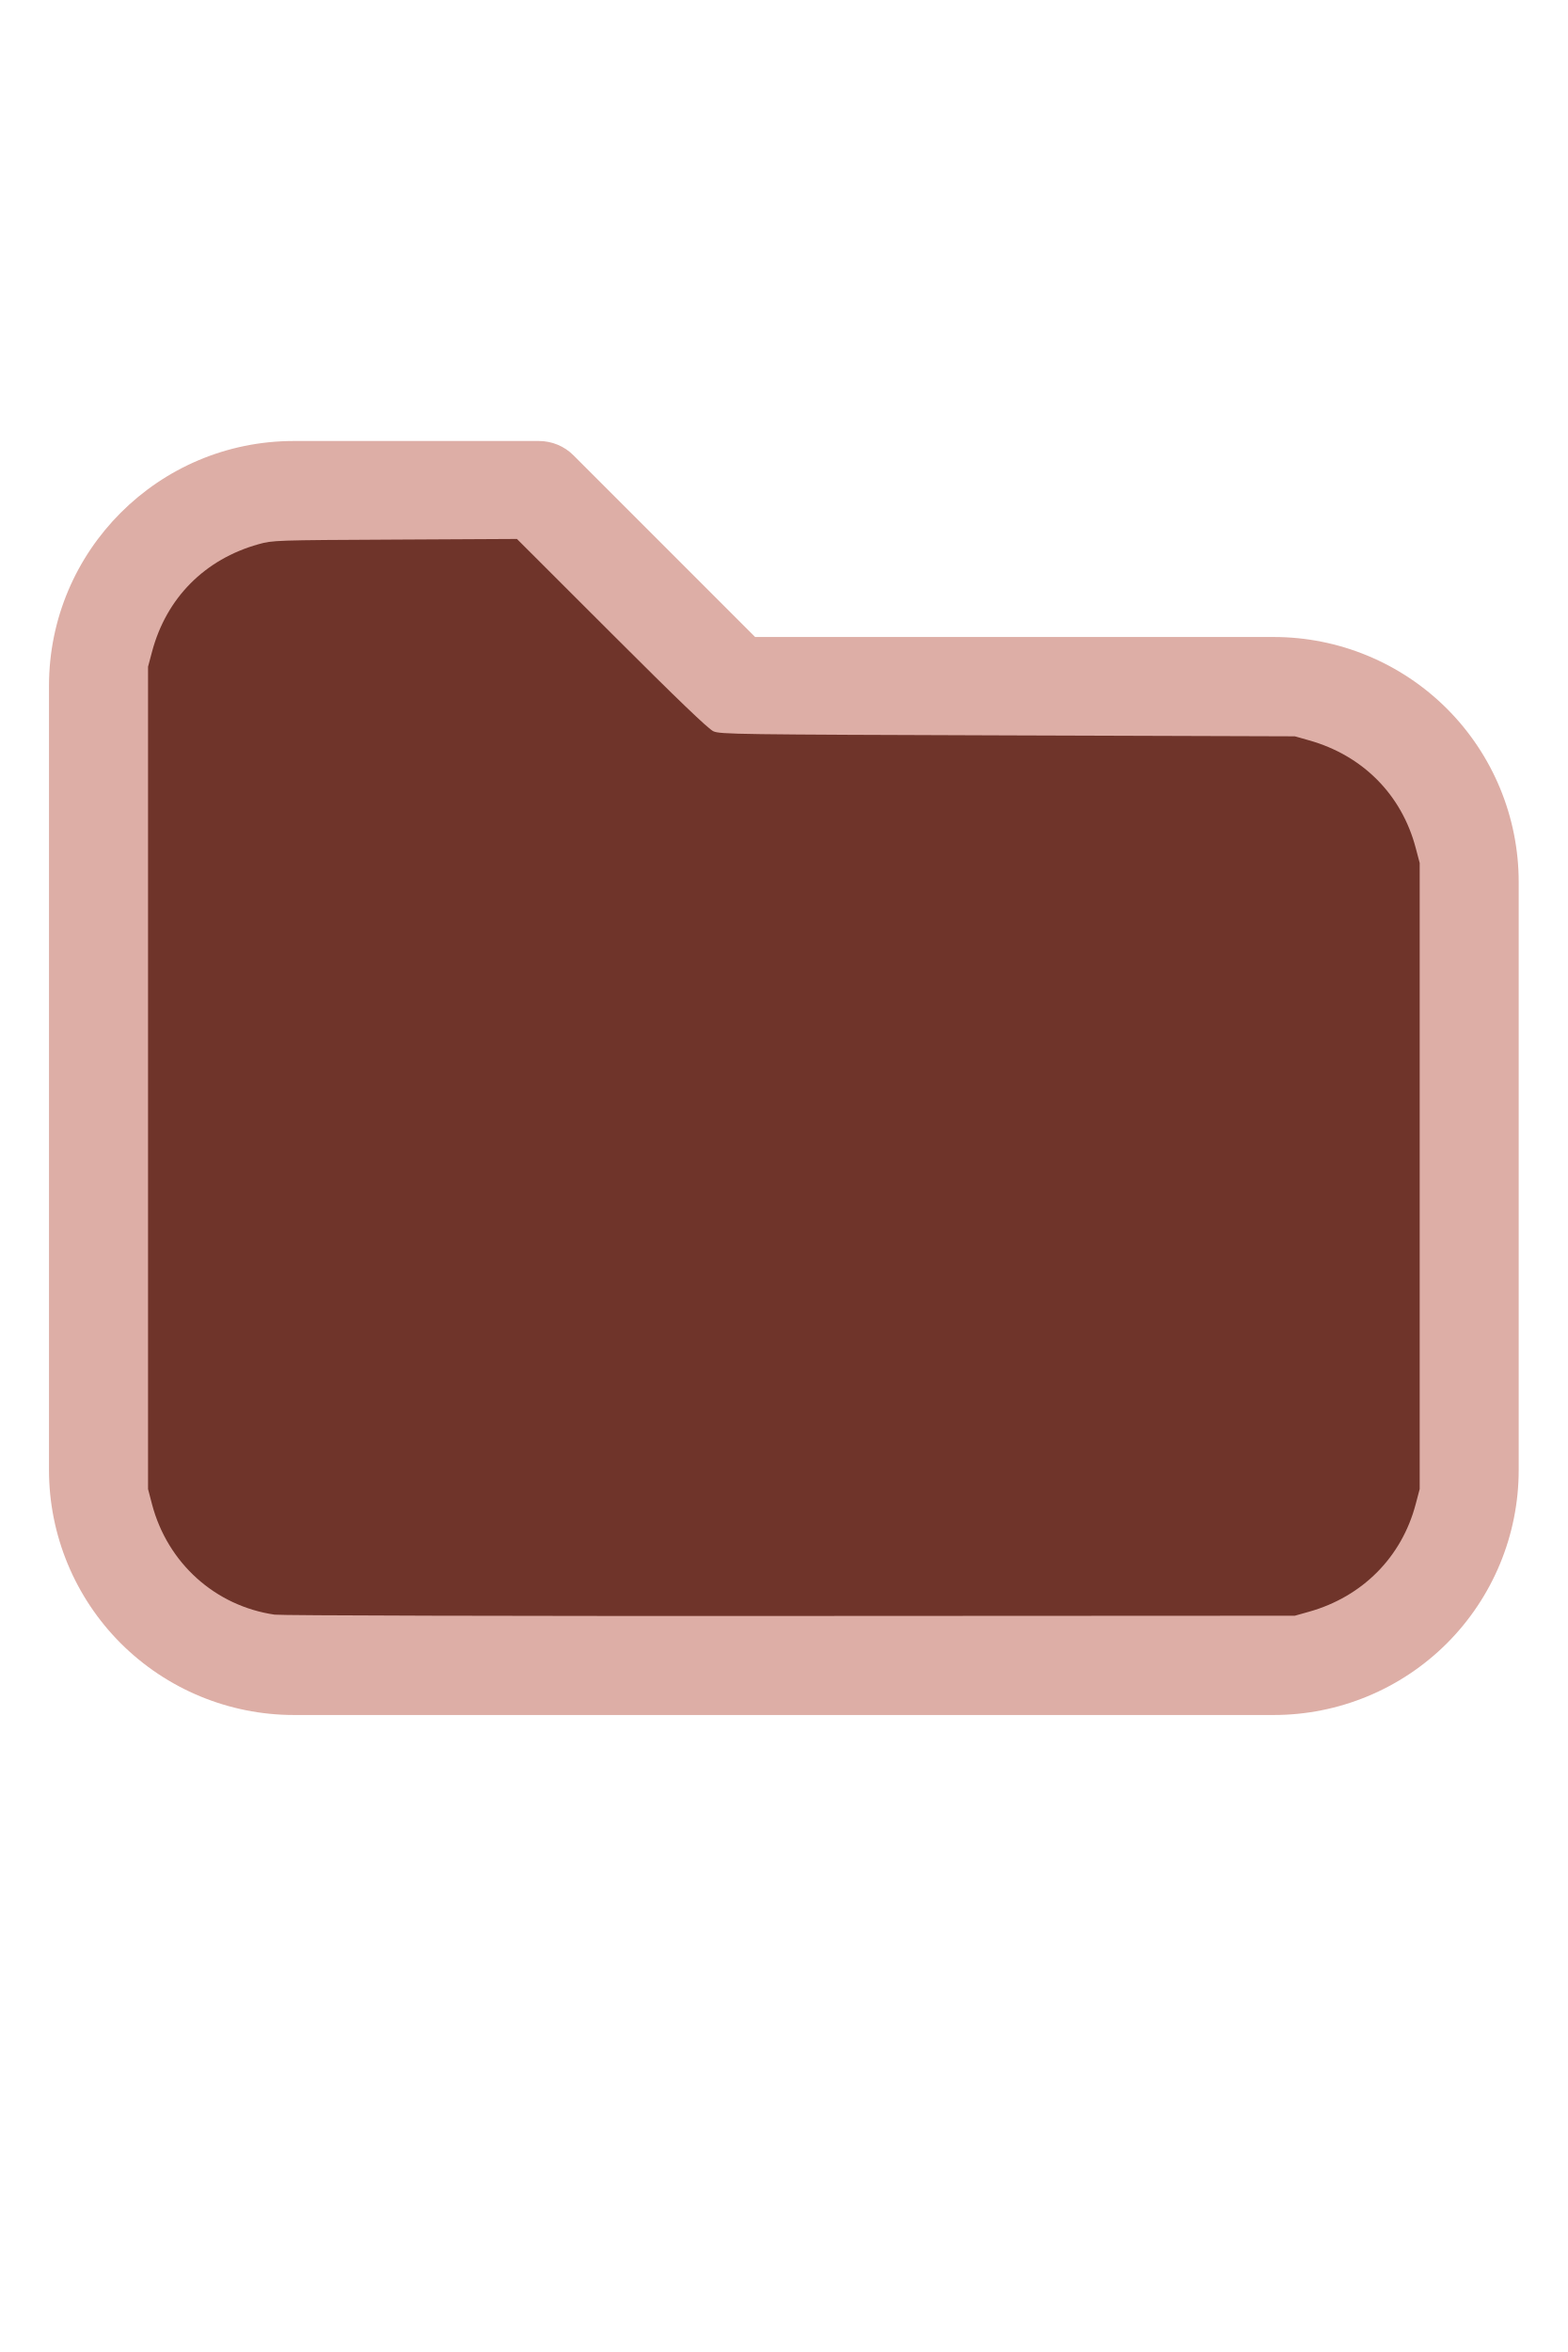
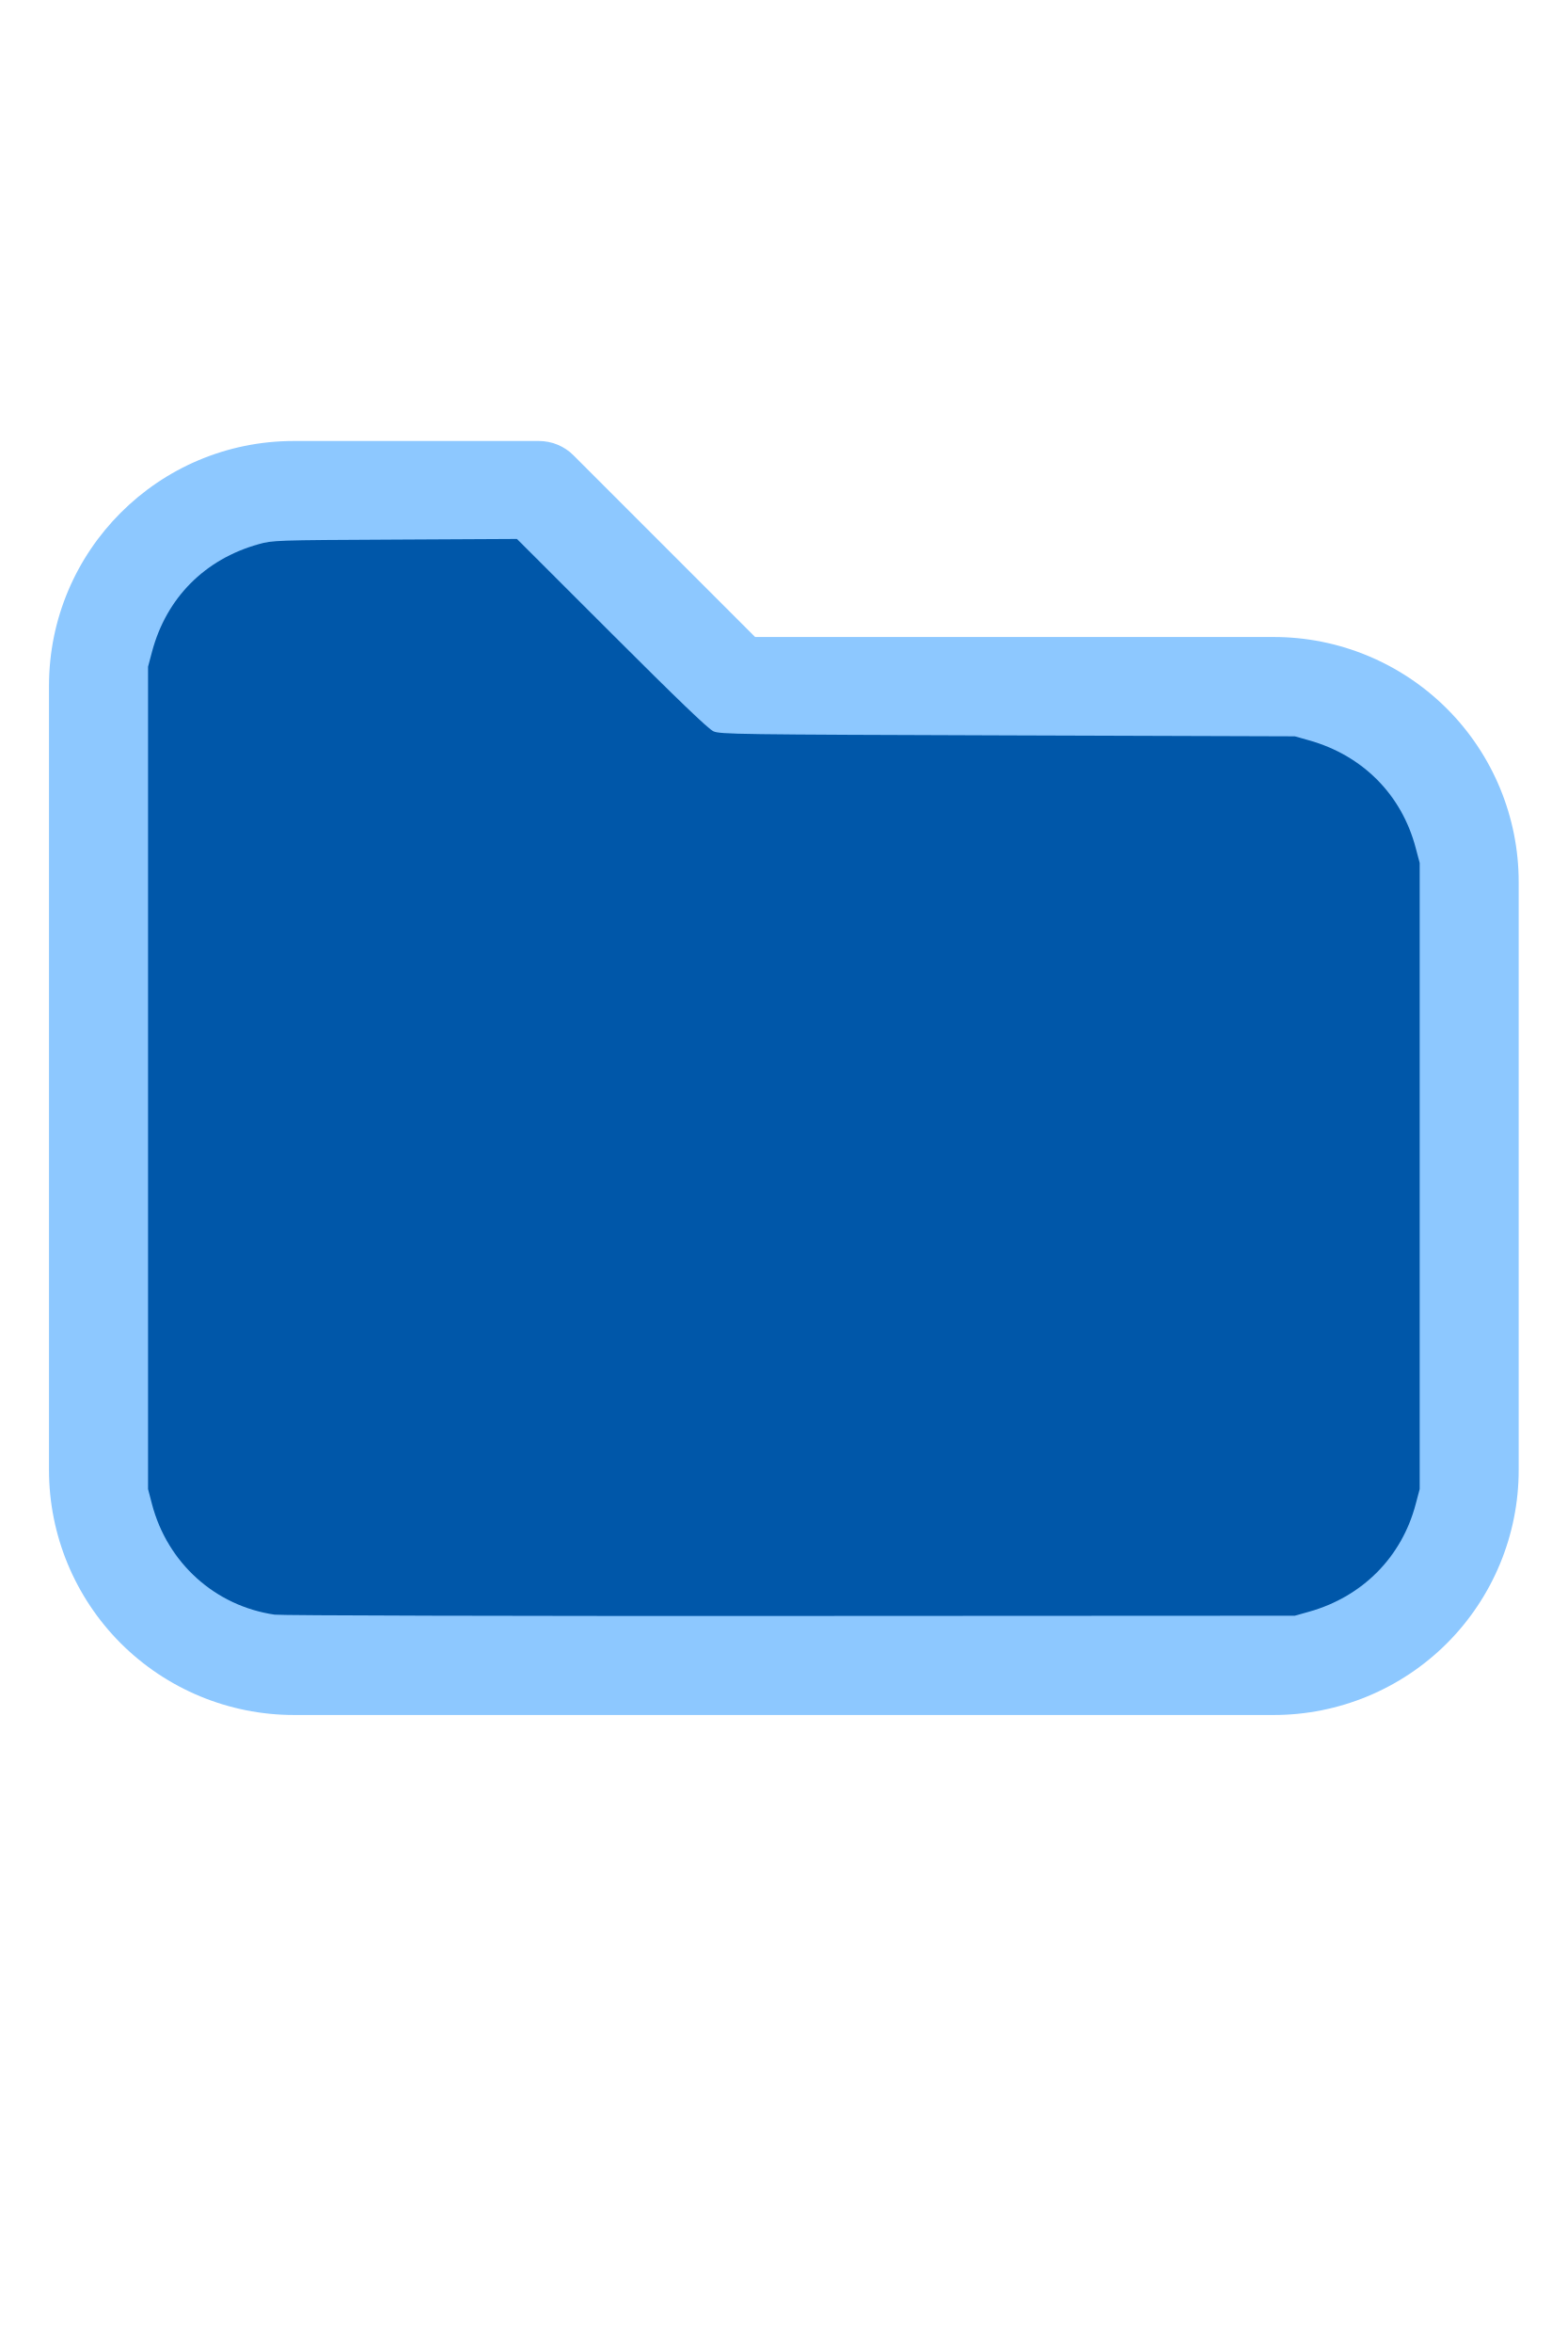
<svg xmlns="http://www.w3.org/2000/svg" version="1.1" width="16" height="24" viewBox="0 0 32 32" xml:space="preserve">
-   <g style="fill:#DDAEA6;">
+   <g style="fill:#8DC8FF;">
    <path d="M1,5.998l-0,16.002c-0,1.326 0.527,2.598 1.464,3.536c0.938,0.937 2.21,1.464 3.536,1.464c5.322,0 14.678,-0 20,0c1.326,0 2.598,-0.527 3.536,-1.464c0.937,-0.938 1.464,-2.21 1.464,-3.536c0,-3.486 0,-8.514 0,-12c0,-1.326 -0.527,-2.598 -1.464,-3.536c-0.938,-0.937 -2.21,-1.464 -3.536,-1.464c-0,0 -10.586,0 -10.586,0c0,-0 -3.707,-3.707 -3.707,-3.707c-0.187,-0.188 -0.442,-0.293 -0.707,-0.293l-5.002,0c-2.76,0 -4.998,2.238 -4.998,4.998Zm2,-0l-0,16.002c-0,0.796 0.316,1.559 0.879,2.121c0.562,0.563 1.325,0.879 2.121,0.879l20,0c0.796,0 1.559,-0.316 2.121,-0.879c0.563,-0.562 0.879,-1.325 0.879,-2.121c0,-3.486 0,-8.514 0,-12c0,-0.796 -0.316,-1.559 -0.879,-2.121c-0.562,-0.563 -1.325,-0.879 -2.121,-0.879c-7.738,0 -11,0 -11,0c-0.265,0 -0.52,-0.105 -0.707,-0.293c-0,0 -3.707,-3.707 -3.707,-3.707c-0,0 -4.588,0 -4.588,0c-1.656,0 -2.998,1.342 -2.998,2.998Z" />
  </g>
-   <g style="fill:#6F342A;stroke-width:0;">
+   <g style="fill:#0057A9;stroke-width:0;">
    <path d="M 5.606,24.952 C 4.392,24.775 3.42,23.9 3.103,22.699 L 3.022,22.389 V 13.998 5.606 L 3.104,5.298 C 3.396,4.203 4.18,3.412 5.279,3.106 5.565,3.026 5.615,3.024 8.061,3.012 l 2.491,-0.013 1.932,1.93 c 1.344,1.343 1.976,1.95 2.078,1.995 0.137,0.062 0.474,0.066 6.007,0.084 l 5.861,0.019 0.291,0.082 c 1.095,0.308 1.89,1.109 2.176,2.193 l 0.082,0.309 V 16 22.389 l -0.082,0.309 c -0.284,1.079 -1.086,1.888 -2.176,2.194 l -0.291,0.082 -10.303,0.005 c -5.7,0.003 -10.4,-0.009 -10.521,-0.027 z" />
  </g>
</svg>
